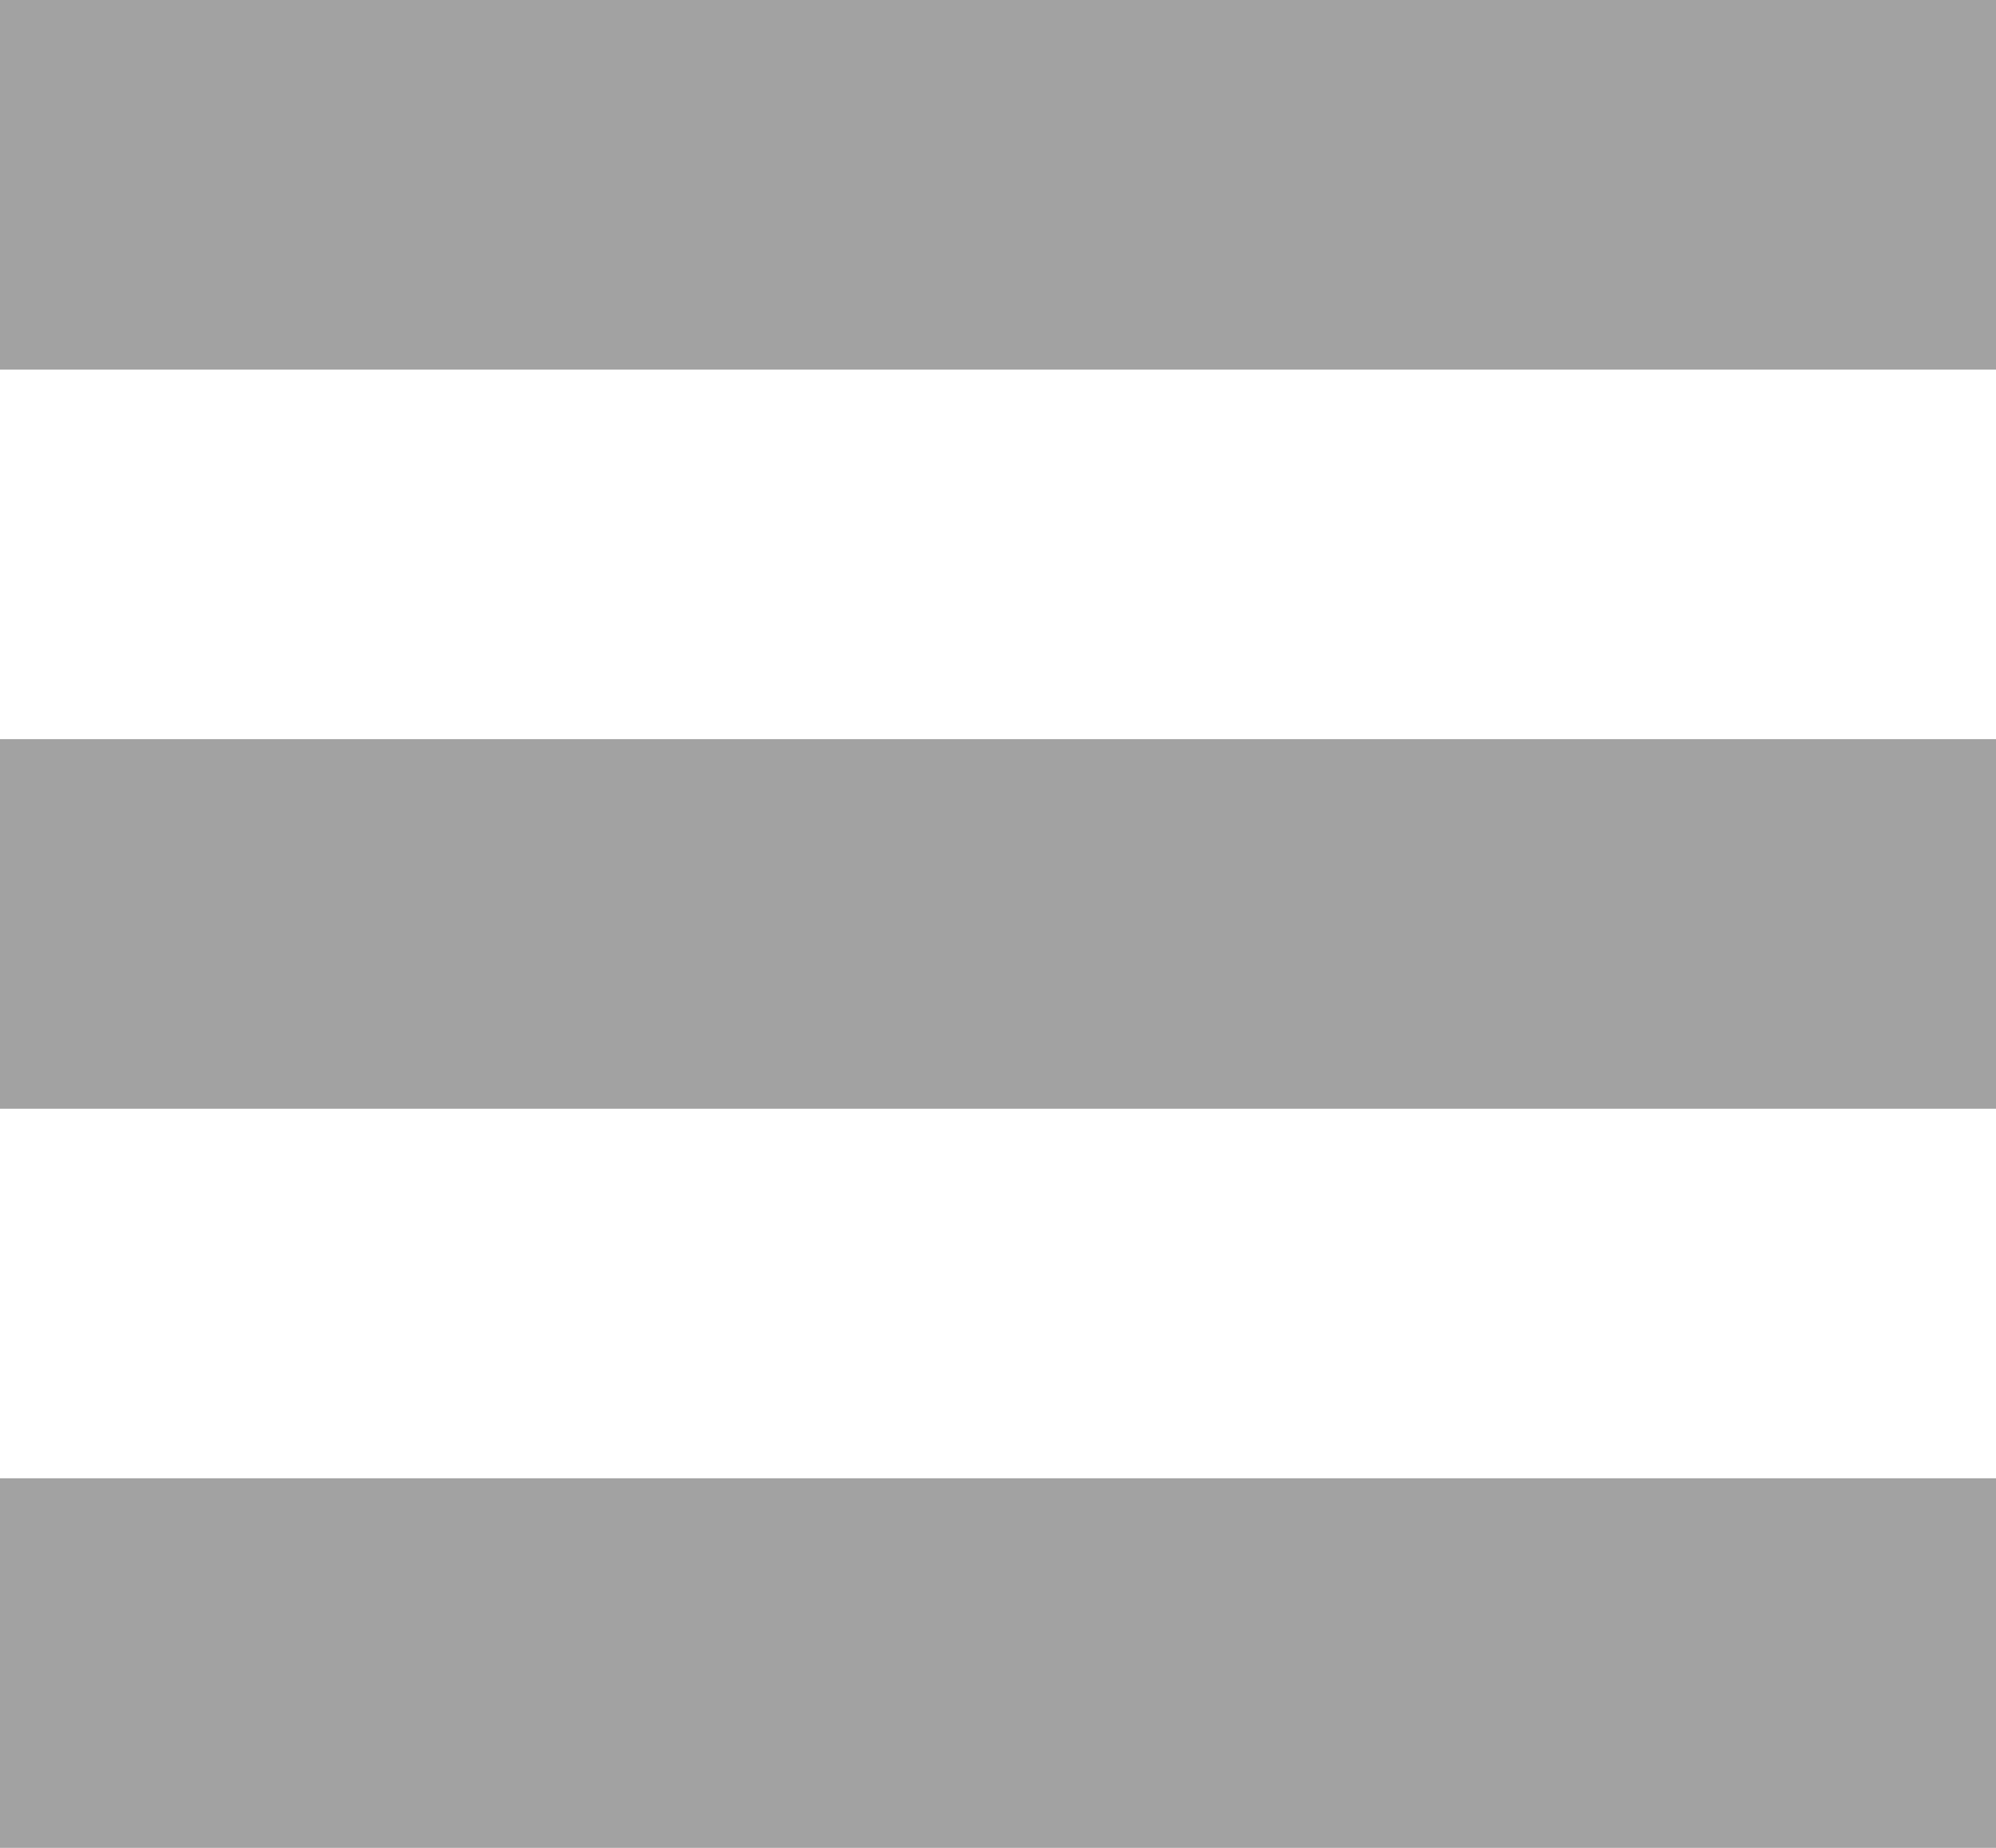
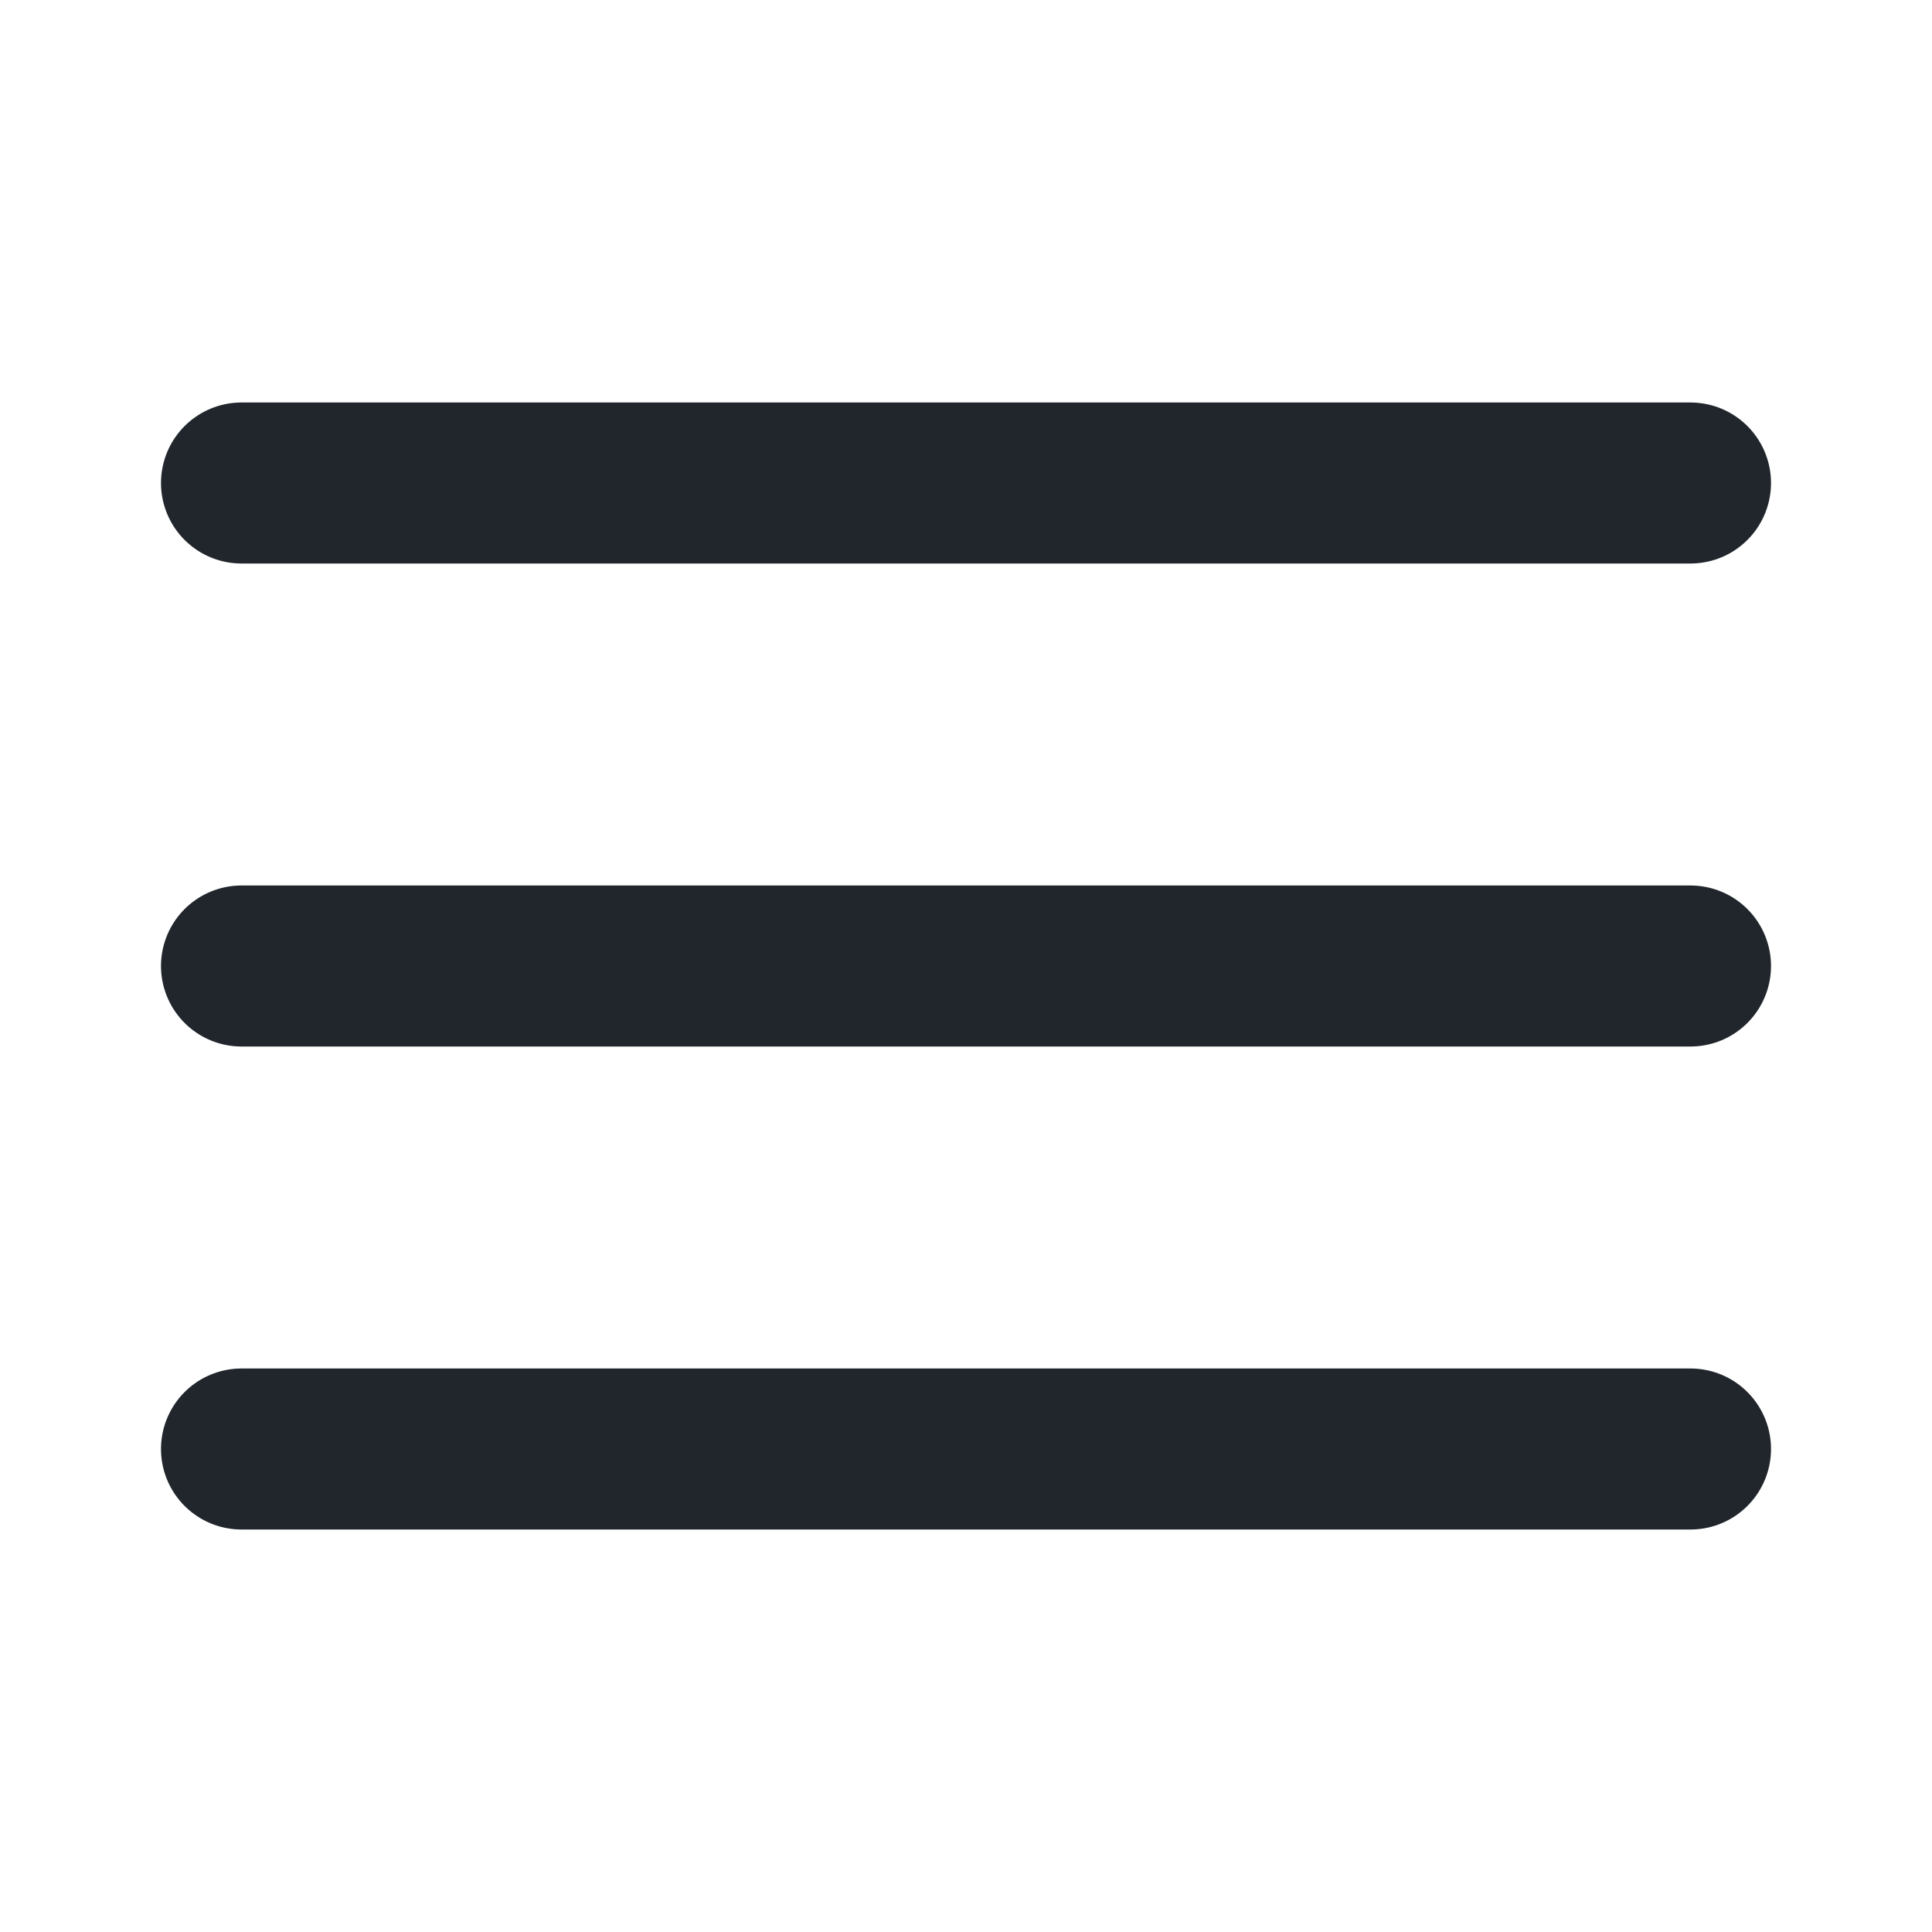
- <svg xmlns="http://www.w3.org/2000/svg" width="27" height="25" viewBox="0 0 27 25" version="1.1" id="svg14">
-   <defs id="defs4">
-     <style id="style2">.a{fill:#bababa;}</style>
-   </defs>
-   <path id="rect10" style="fill:#a2a2a2;stroke:none;fill-opacity:1" d="m 0,20 h 27 v 5 H 0 Z M 0,10 h 27 v 5 H 0 Z M 0,0 H 27 V 5 H 0 Z" />
+ <svg xmlns="http://www.w3.org/2000/svg" width="32" height="32" viewBox="0 0 32 32" fill="none">
+   <path d="M4 24H28" stroke="#20262C" stroke-width="2.667" stroke-linecap="round" stroke-linejoin="round" />
+   <path d="M4 16H28" stroke="#20262C" stroke-width="2.667" stroke-linecap="round" stroke-linejoin="round" />
+   <path d="M4 8H28" stroke="#20262C" stroke-width="2.667" stroke-linecap="round" stroke-linejoin="round" />
</svg>
